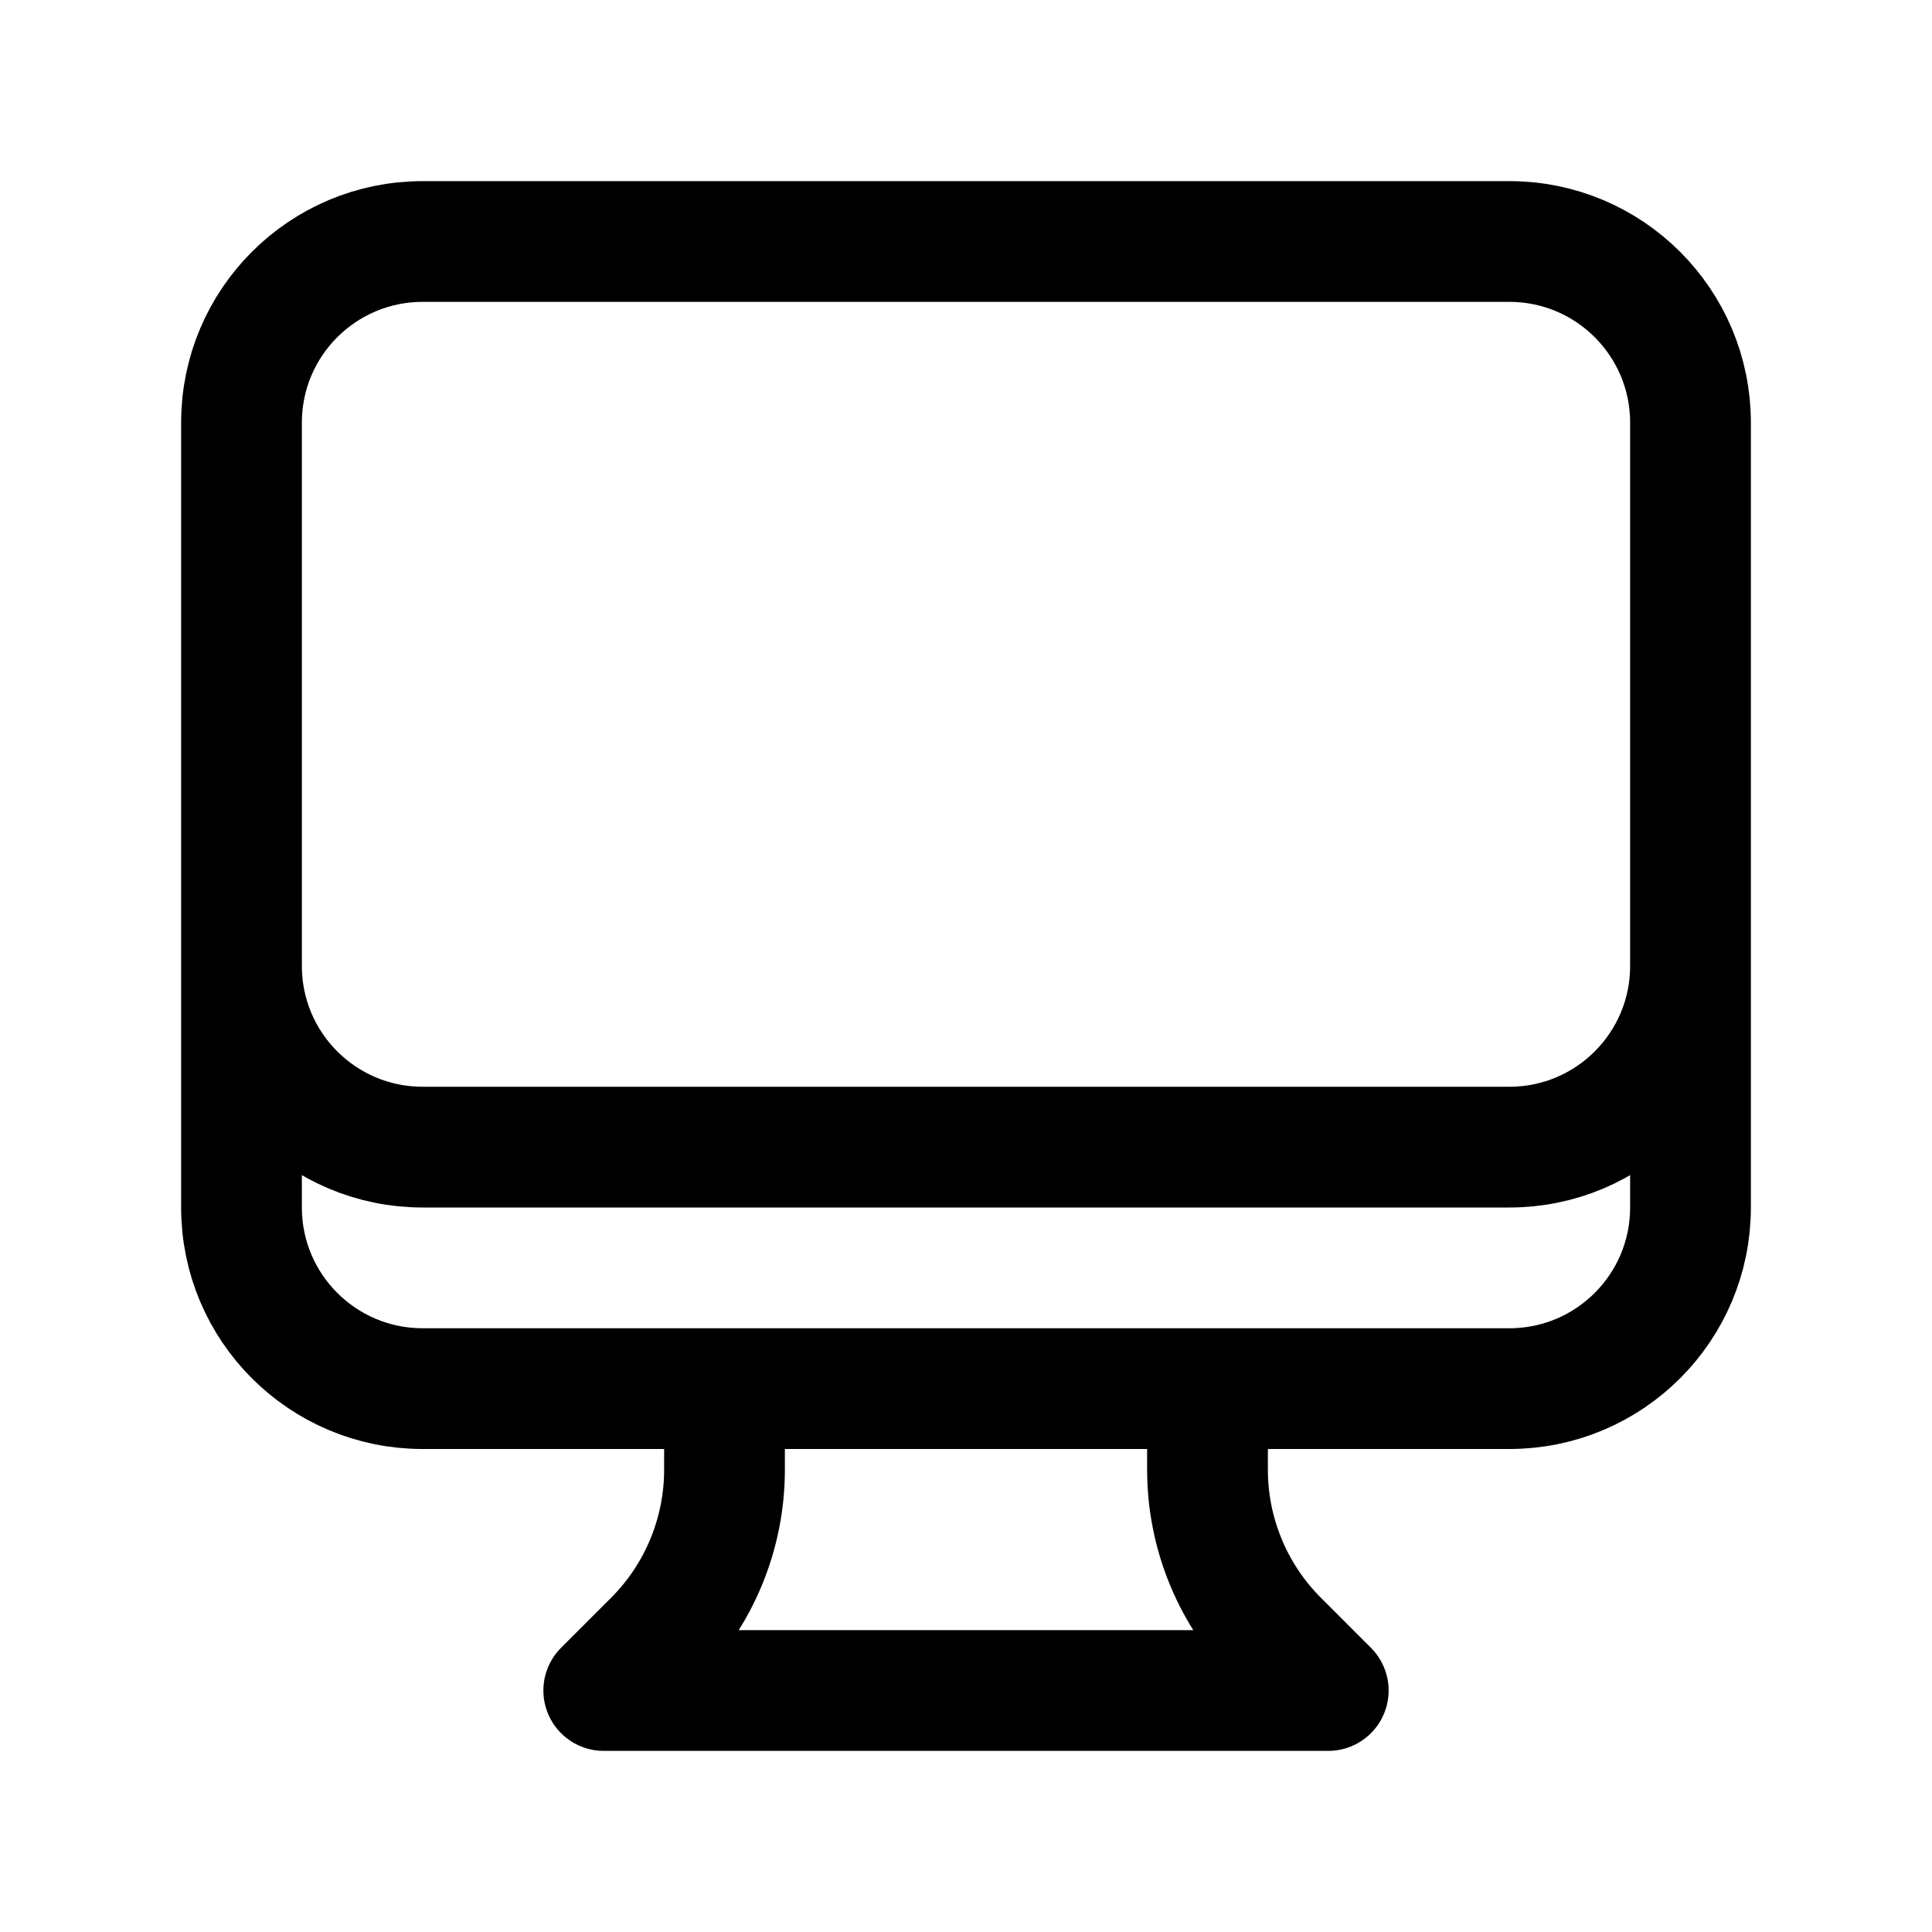
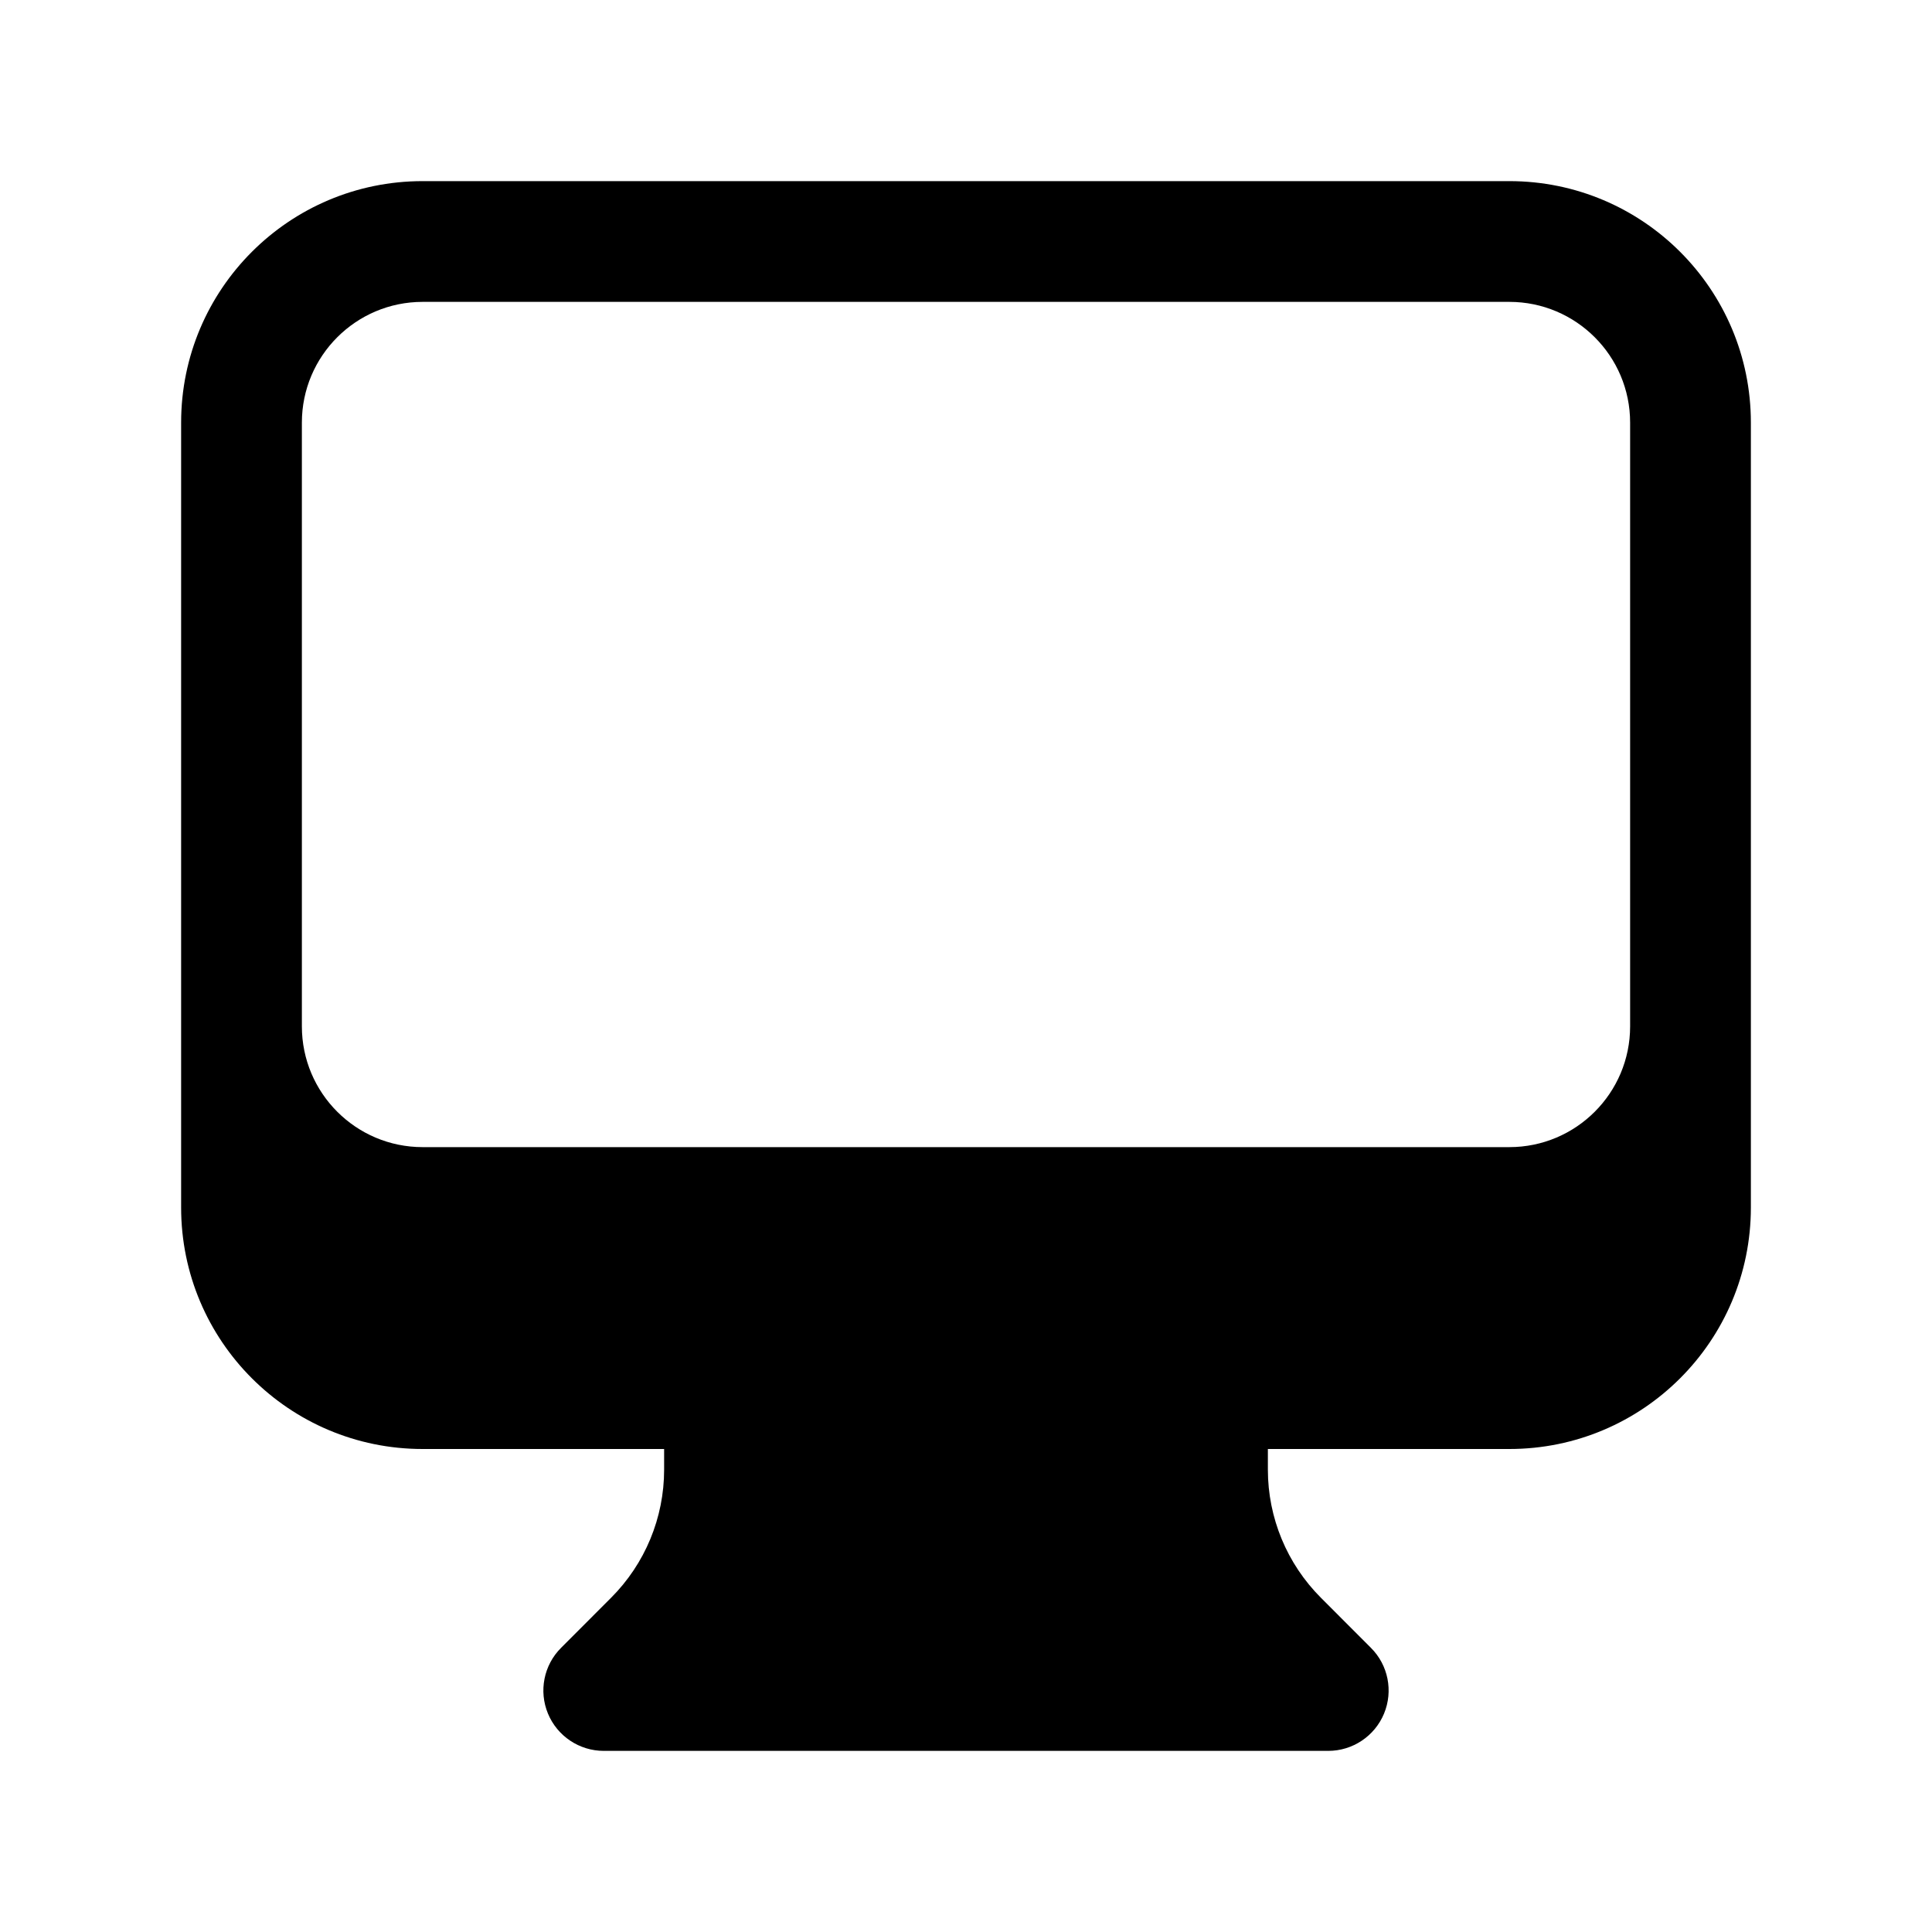
- <svg xmlns="http://www.w3.org/2000/svg" fill="none" viewBox="0 0 24 24" stroke-width="1.5" stroke="currentColor" aria-hidden="true" data-slot="icon">
-   <path stroke-linecap="round" stroke-linejoin="round" d="M9 17.25v1.007a3 3 0 0 1-.879 2.122L7.5 21h9l-.621-.621A3 3 0 0 1 15 18.257V17.25m6-12V15a2.25 2.25 0 0 1-2.25 2.25H5.25A2.25 2.25 0 0 1 3 15V5.25m18 0A2.25 2.25 0 0 0 18.75 3H5.25A2.25 2.25 0 0 0 3 5.25m18 0V12a2.25 2.25 0 0 1-2.25 2.25H5.25A2.25 2.25 0 0 1 3 12V5.25" />
+ <svg xmlns="http://www.w3.org/2000/svg" width="24" height="24" viewBox="0 0 24 24" fill="none">
+   <path fill-rule="evenodd" clip-rule="evenodd" d="M2.25 5.25C2.25 3.593 3.593 2.25 5.25 2.25H18.75C20.407 2.25 21.75 3.593 21.75 5.25V15C21.75 16.657 20.407 18 18.75 18H15.75V18.257C15.75 18.854 15.987 19.426 16.409 19.848L17.03 20.47C17.245 20.684 17.309 21.007 17.193 21.287C17.077 21.567 16.803 21.75 16.5 21.75H7.5C7.197 21.75 6.923 21.567 6.807 21.287C6.691 21.007 6.755 20.684 6.97 20.47L7.591 19.848C8.013 19.426 8.25 18.854 8.25 18.257V18H5.25C3.593 18 2.25 16.657 2.25 15V5.25ZM3.75 5.25V12.75C3.75 13.578 4.422 14.25 5.25 14.25H18.75C19.578 14.25 20.25 13.578 20.25 12.75V5.25C20.25 4.422 19.578 3.75 18.75 3.75H5.25C4.422 3.75 3.75 4.422 3.75 5.25Z" fill="currentColor" />
</svg>
